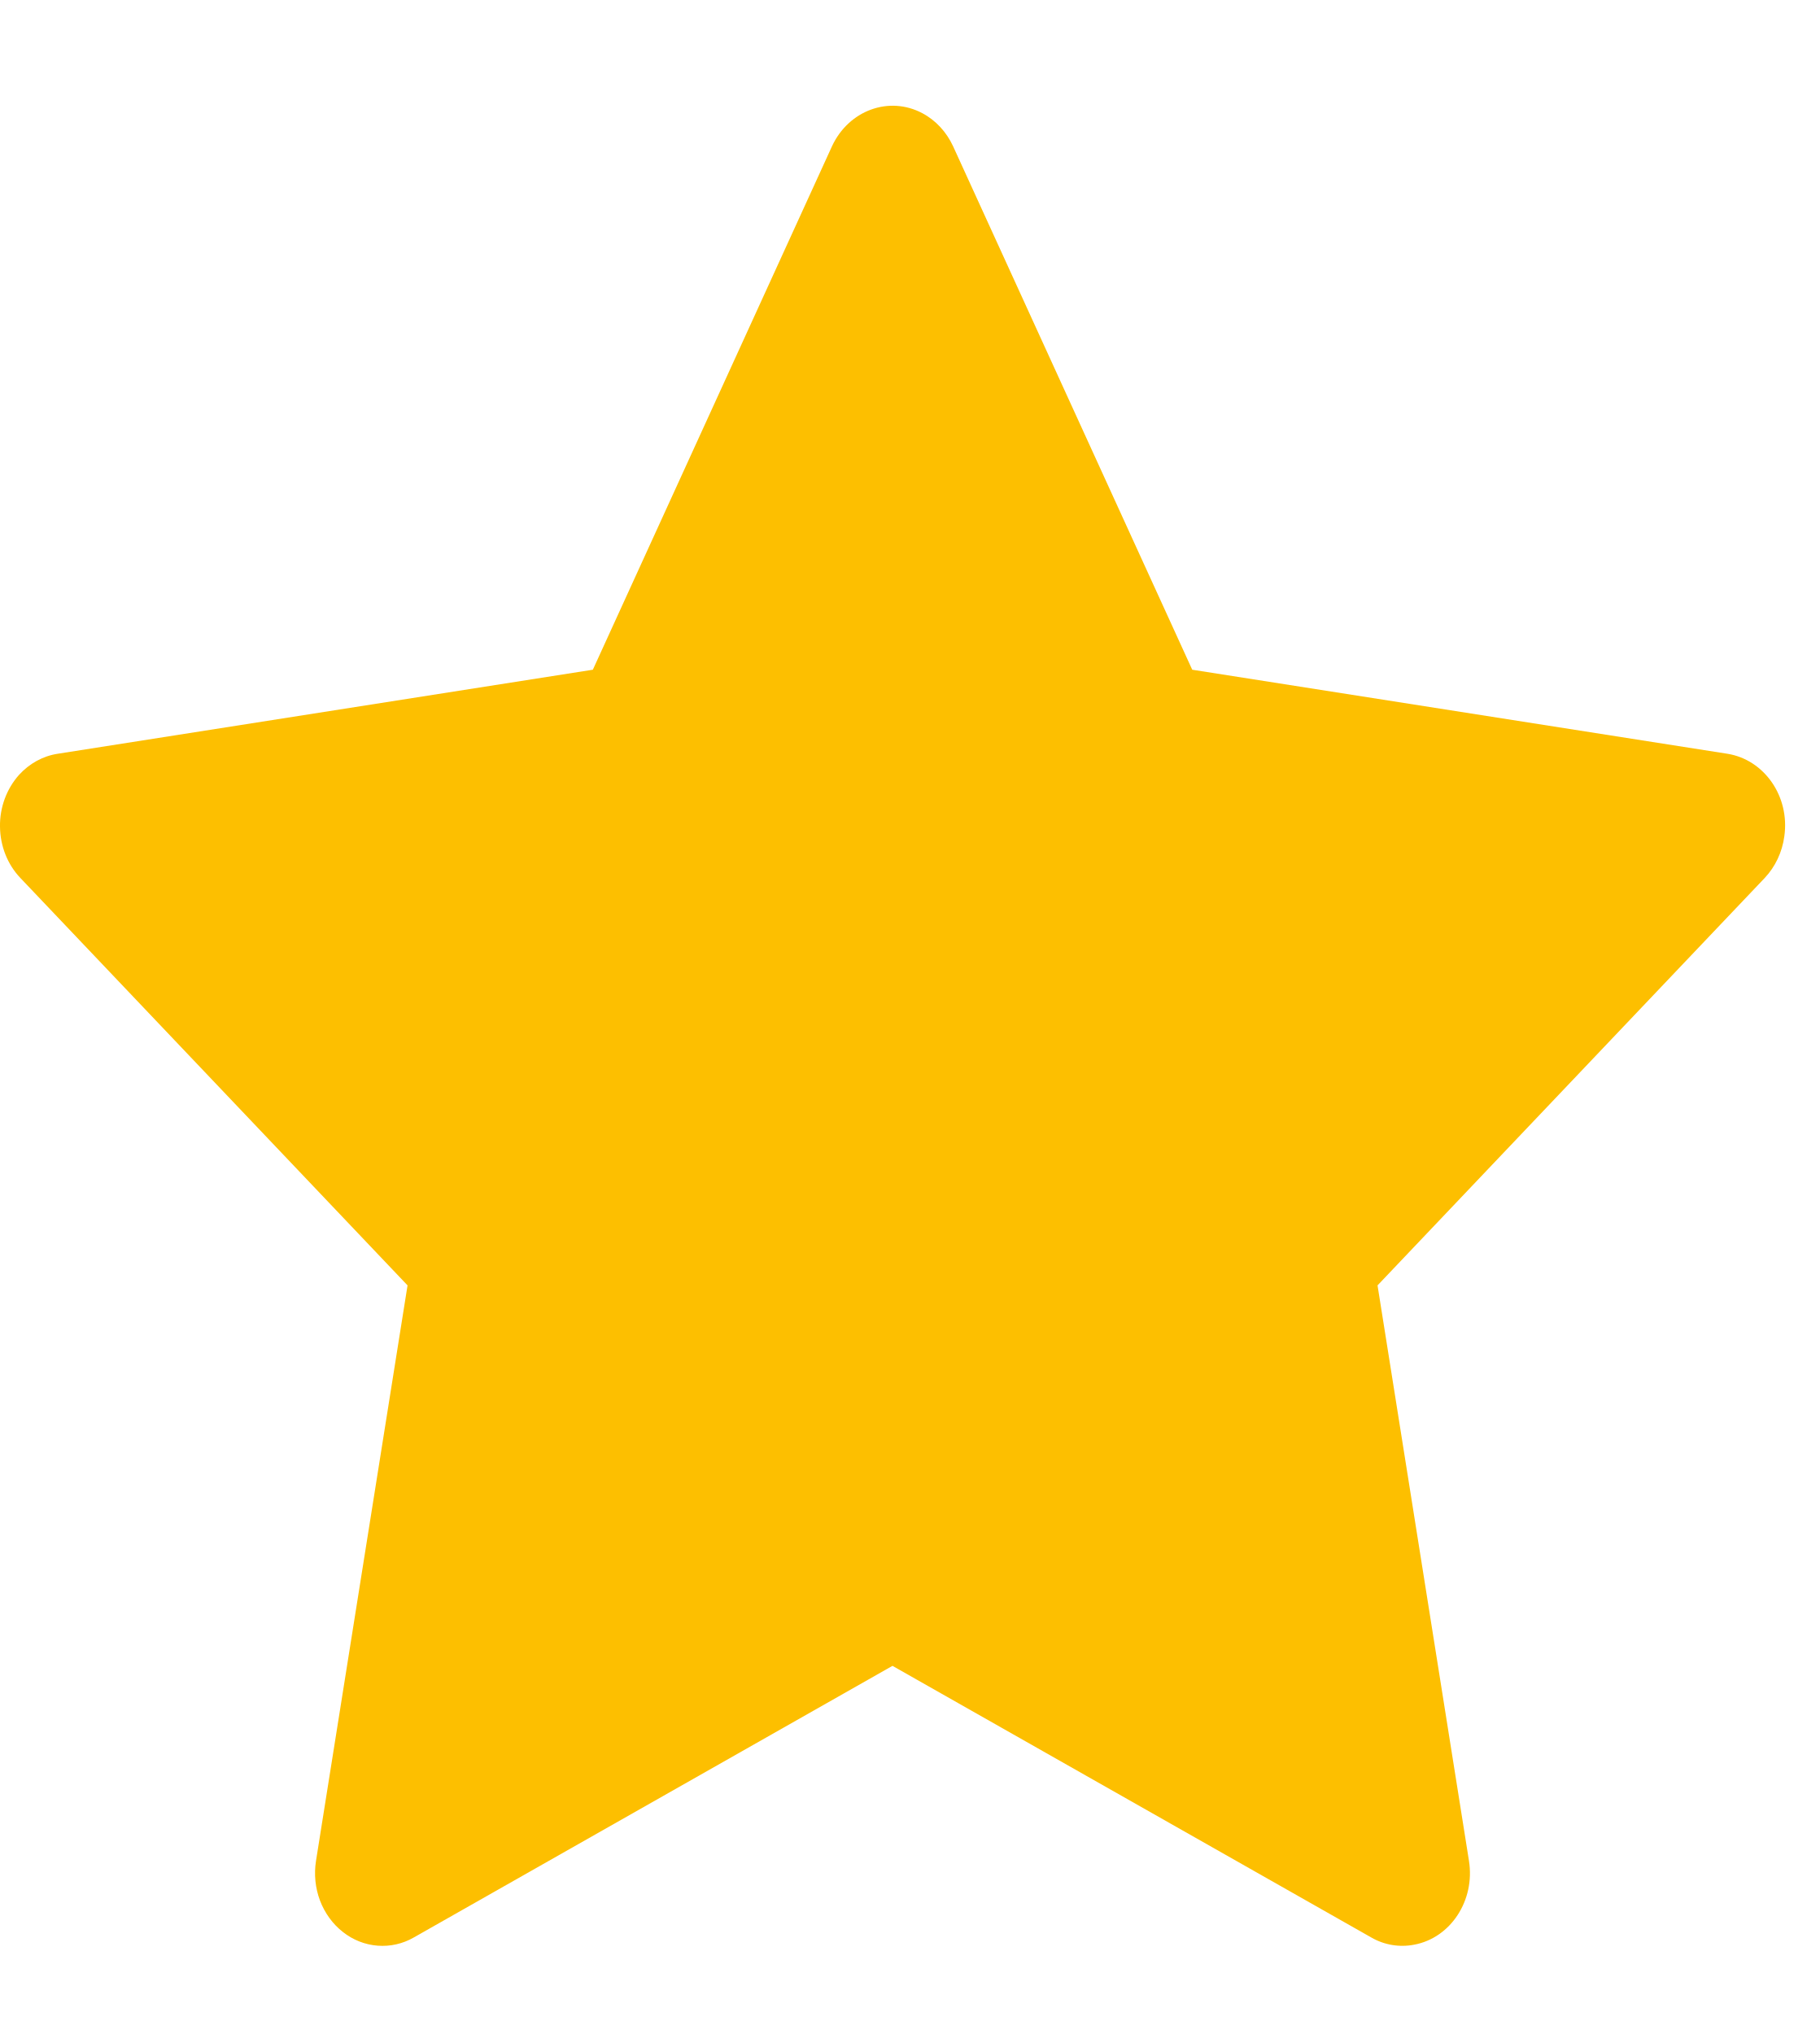
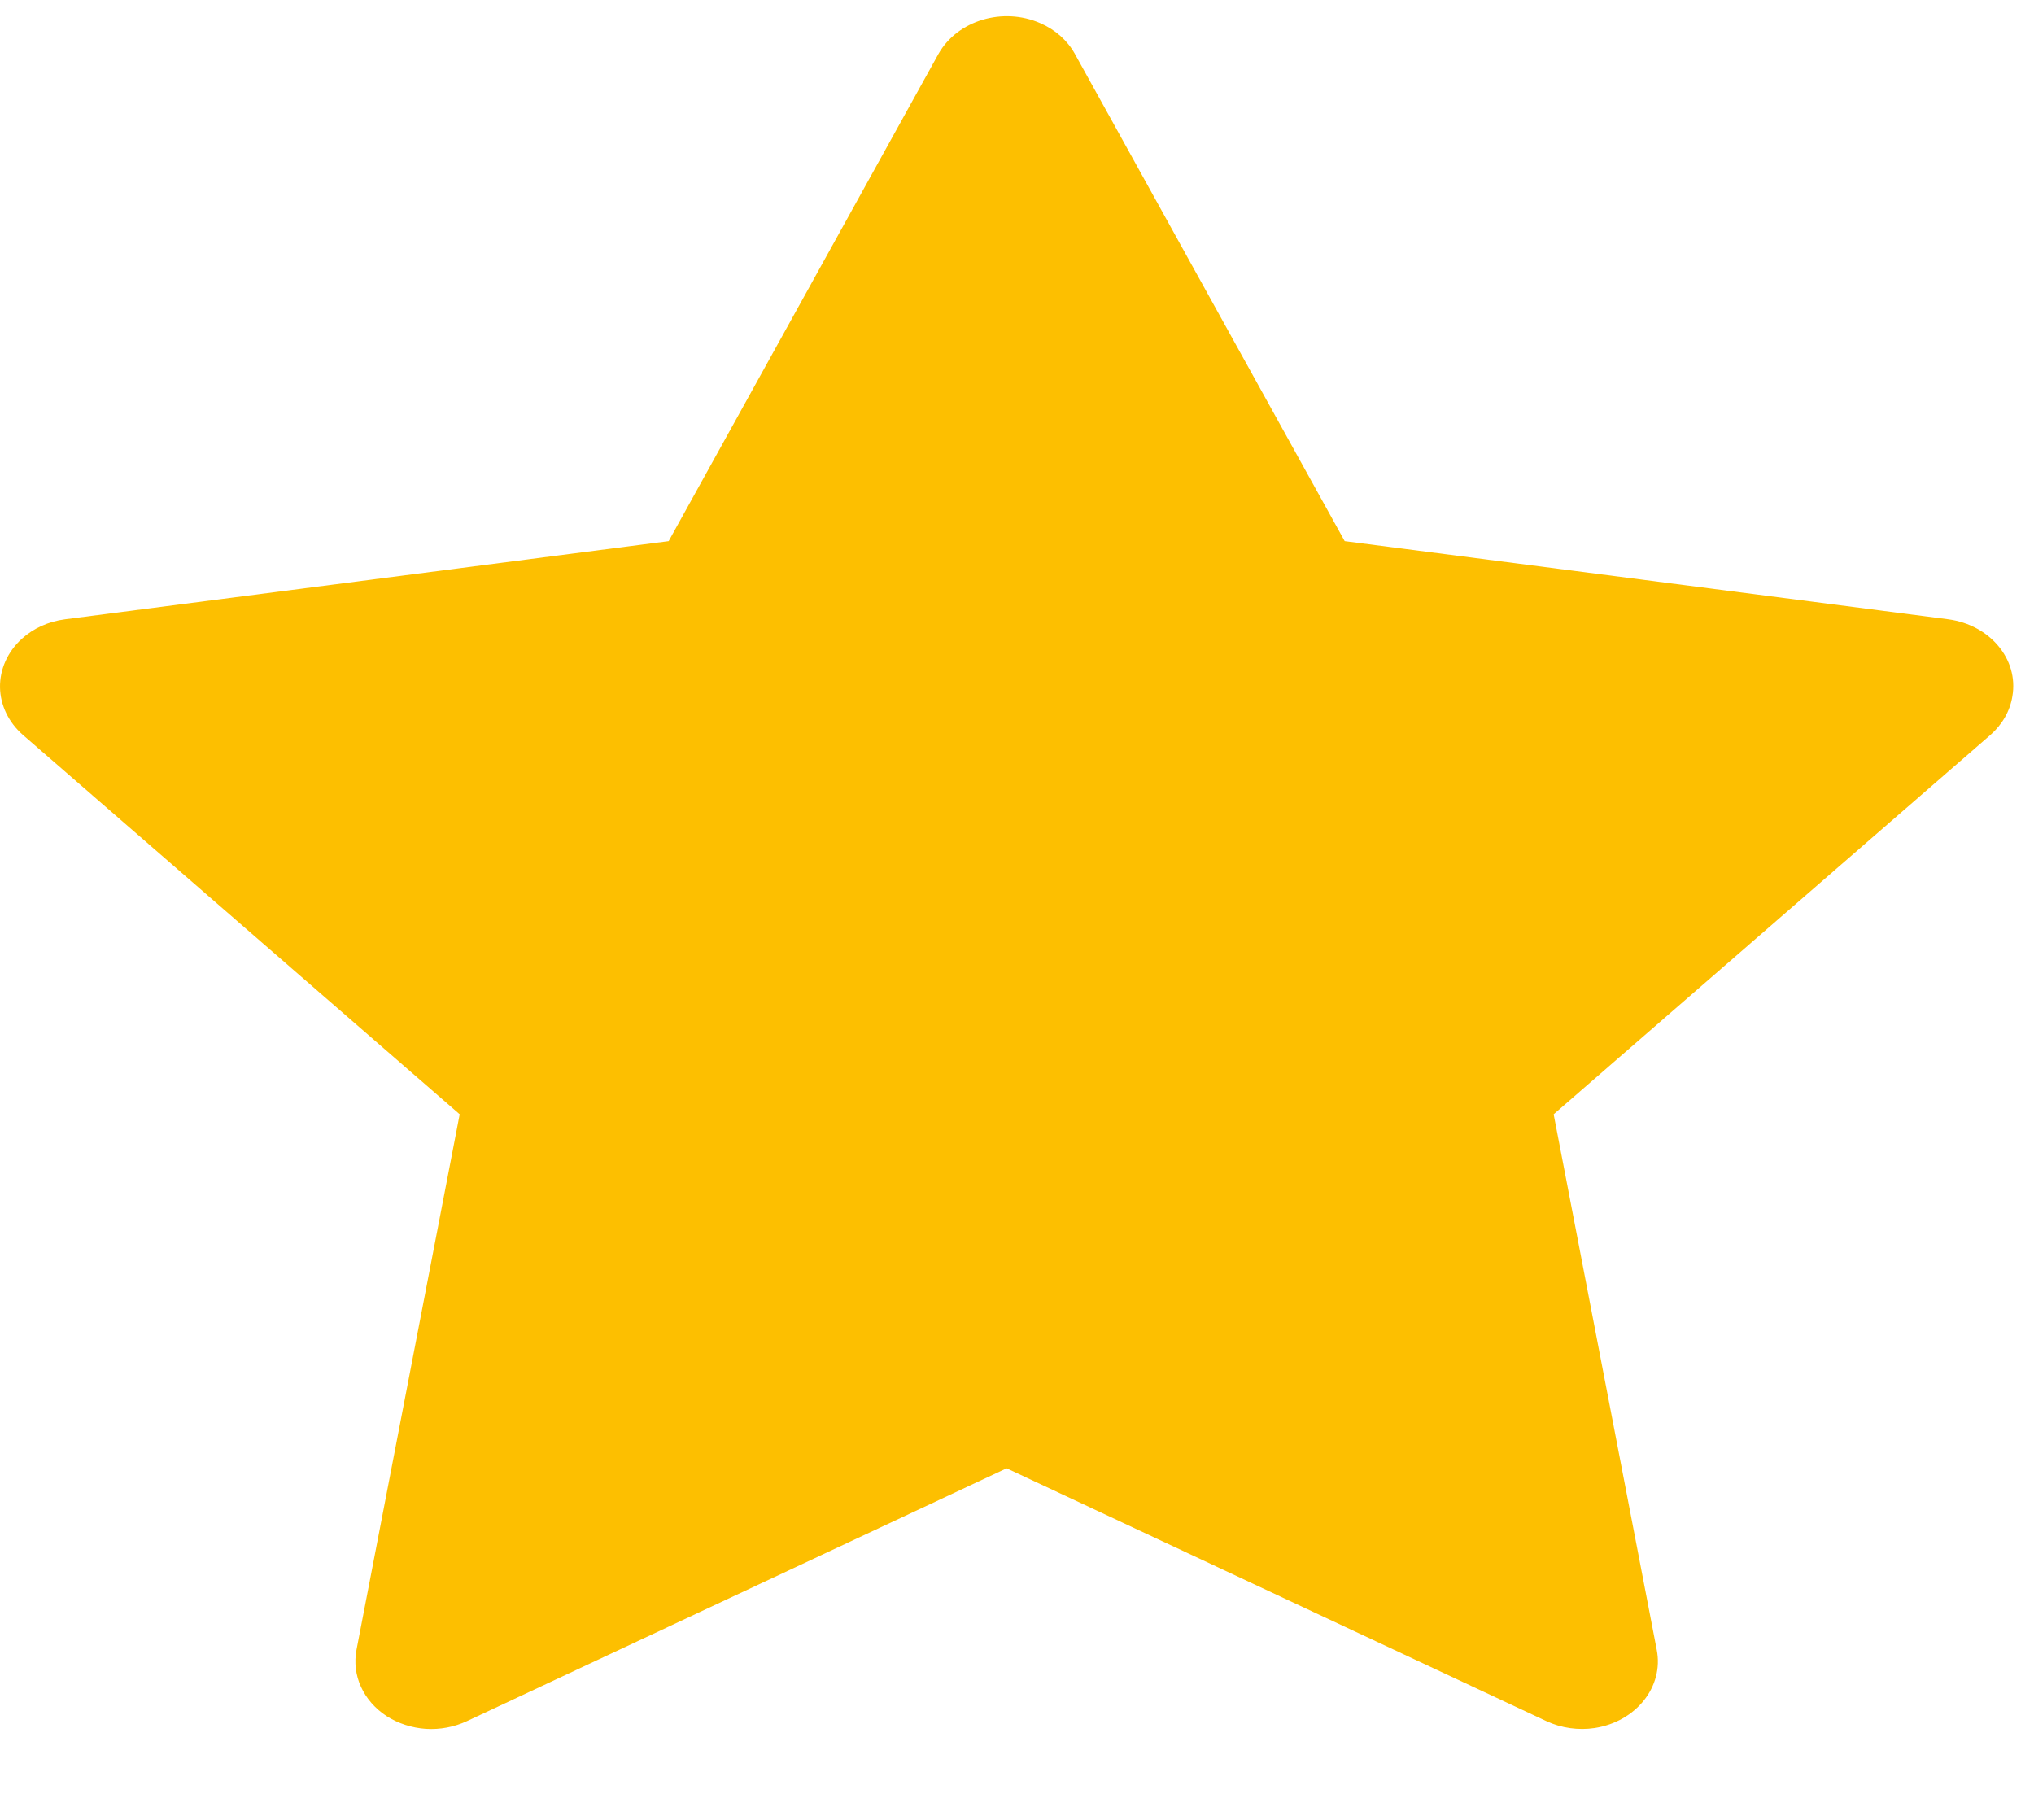
- <svg xmlns="http://www.w3.org/2000/svg" width="17" height="19" viewBox="0 0 17 19" fill="none">
-   <path d="M16.136 7.041L11.137 6.256L8.903 1.366C8.841 1.232 8.741 1.124 8.617 1.058C8.306 0.892 7.928 1.03 7.772 1.366L5.538 6.256L0.539 7.041C0.401 7.062 0.275 7.132 0.178 7.238C0.062 7.368 -0.003 7.542 -0 7.722C0.002 7.903 0.07 8.075 0.19 8.201L3.807 12.007L2.952 17.382C2.932 17.507 2.945 17.636 2.989 17.753C3.034 17.871 3.108 17.973 3.203 18.047C3.298 18.122 3.41 18.166 3.528 18.175C3.645 18.184 3.762 18.158 3.866 18.098L8.337 15.561L12.809 18.098C12.931 18.169 13.073 18.192 13.209 18.166C13.551 18.103 13.781 17.752 13.722 17.382L12.868 12.007L16.485 8.201C16.583 8.097 16.648 7.961 16.668 7.812C16.721 7.44 16.481 7.096 16.136 7.041Z" fill="#FDBF00" />
+ <svg xmlns="http://www.w3.org/2000/svg" width="19" height="17" viewBox="0 0 19 17" fill="none">
+   <path d="M18.199 5.785L12.561 5.055L10.041 0.504C9.972 0.379 9.859 0.278 9.719 0.217C9.368 0.062 8.942 0.191 8.766 0.504L6.246 5.055L0.608 5.785C0.453 5.805 0.31 5.87 0.202 5.969C0.07 6.09 -0.002 6.252 6.24985e-05 6.42C0.003 6.588 0.08 6.748 0.215 6.866L4.294 10.409L3.33 15.412C3.308 15.528 3.322 15.648 3.372 15.757C3.422 15.867 3.505 15.961 3.612 16.031C3.72 16.1 3.847 16.141 3.979 16.15C4.111 16.158 4.243 16.133 4.361 16.078L9.403 13.716L14.446 16.078C14.584 16.143 14.744 16.165 14.897 16.142C15.283 16.082 15.543 15.756 15.476 15.412L14.513 10.409L18.592 6.866C18.703 6.769 18.776 6.642 18.798 6.504C18.858 6.157 18.587 5.837 18.199 5.785V5.785Z" fill="#FDBF00" />
</svg>
